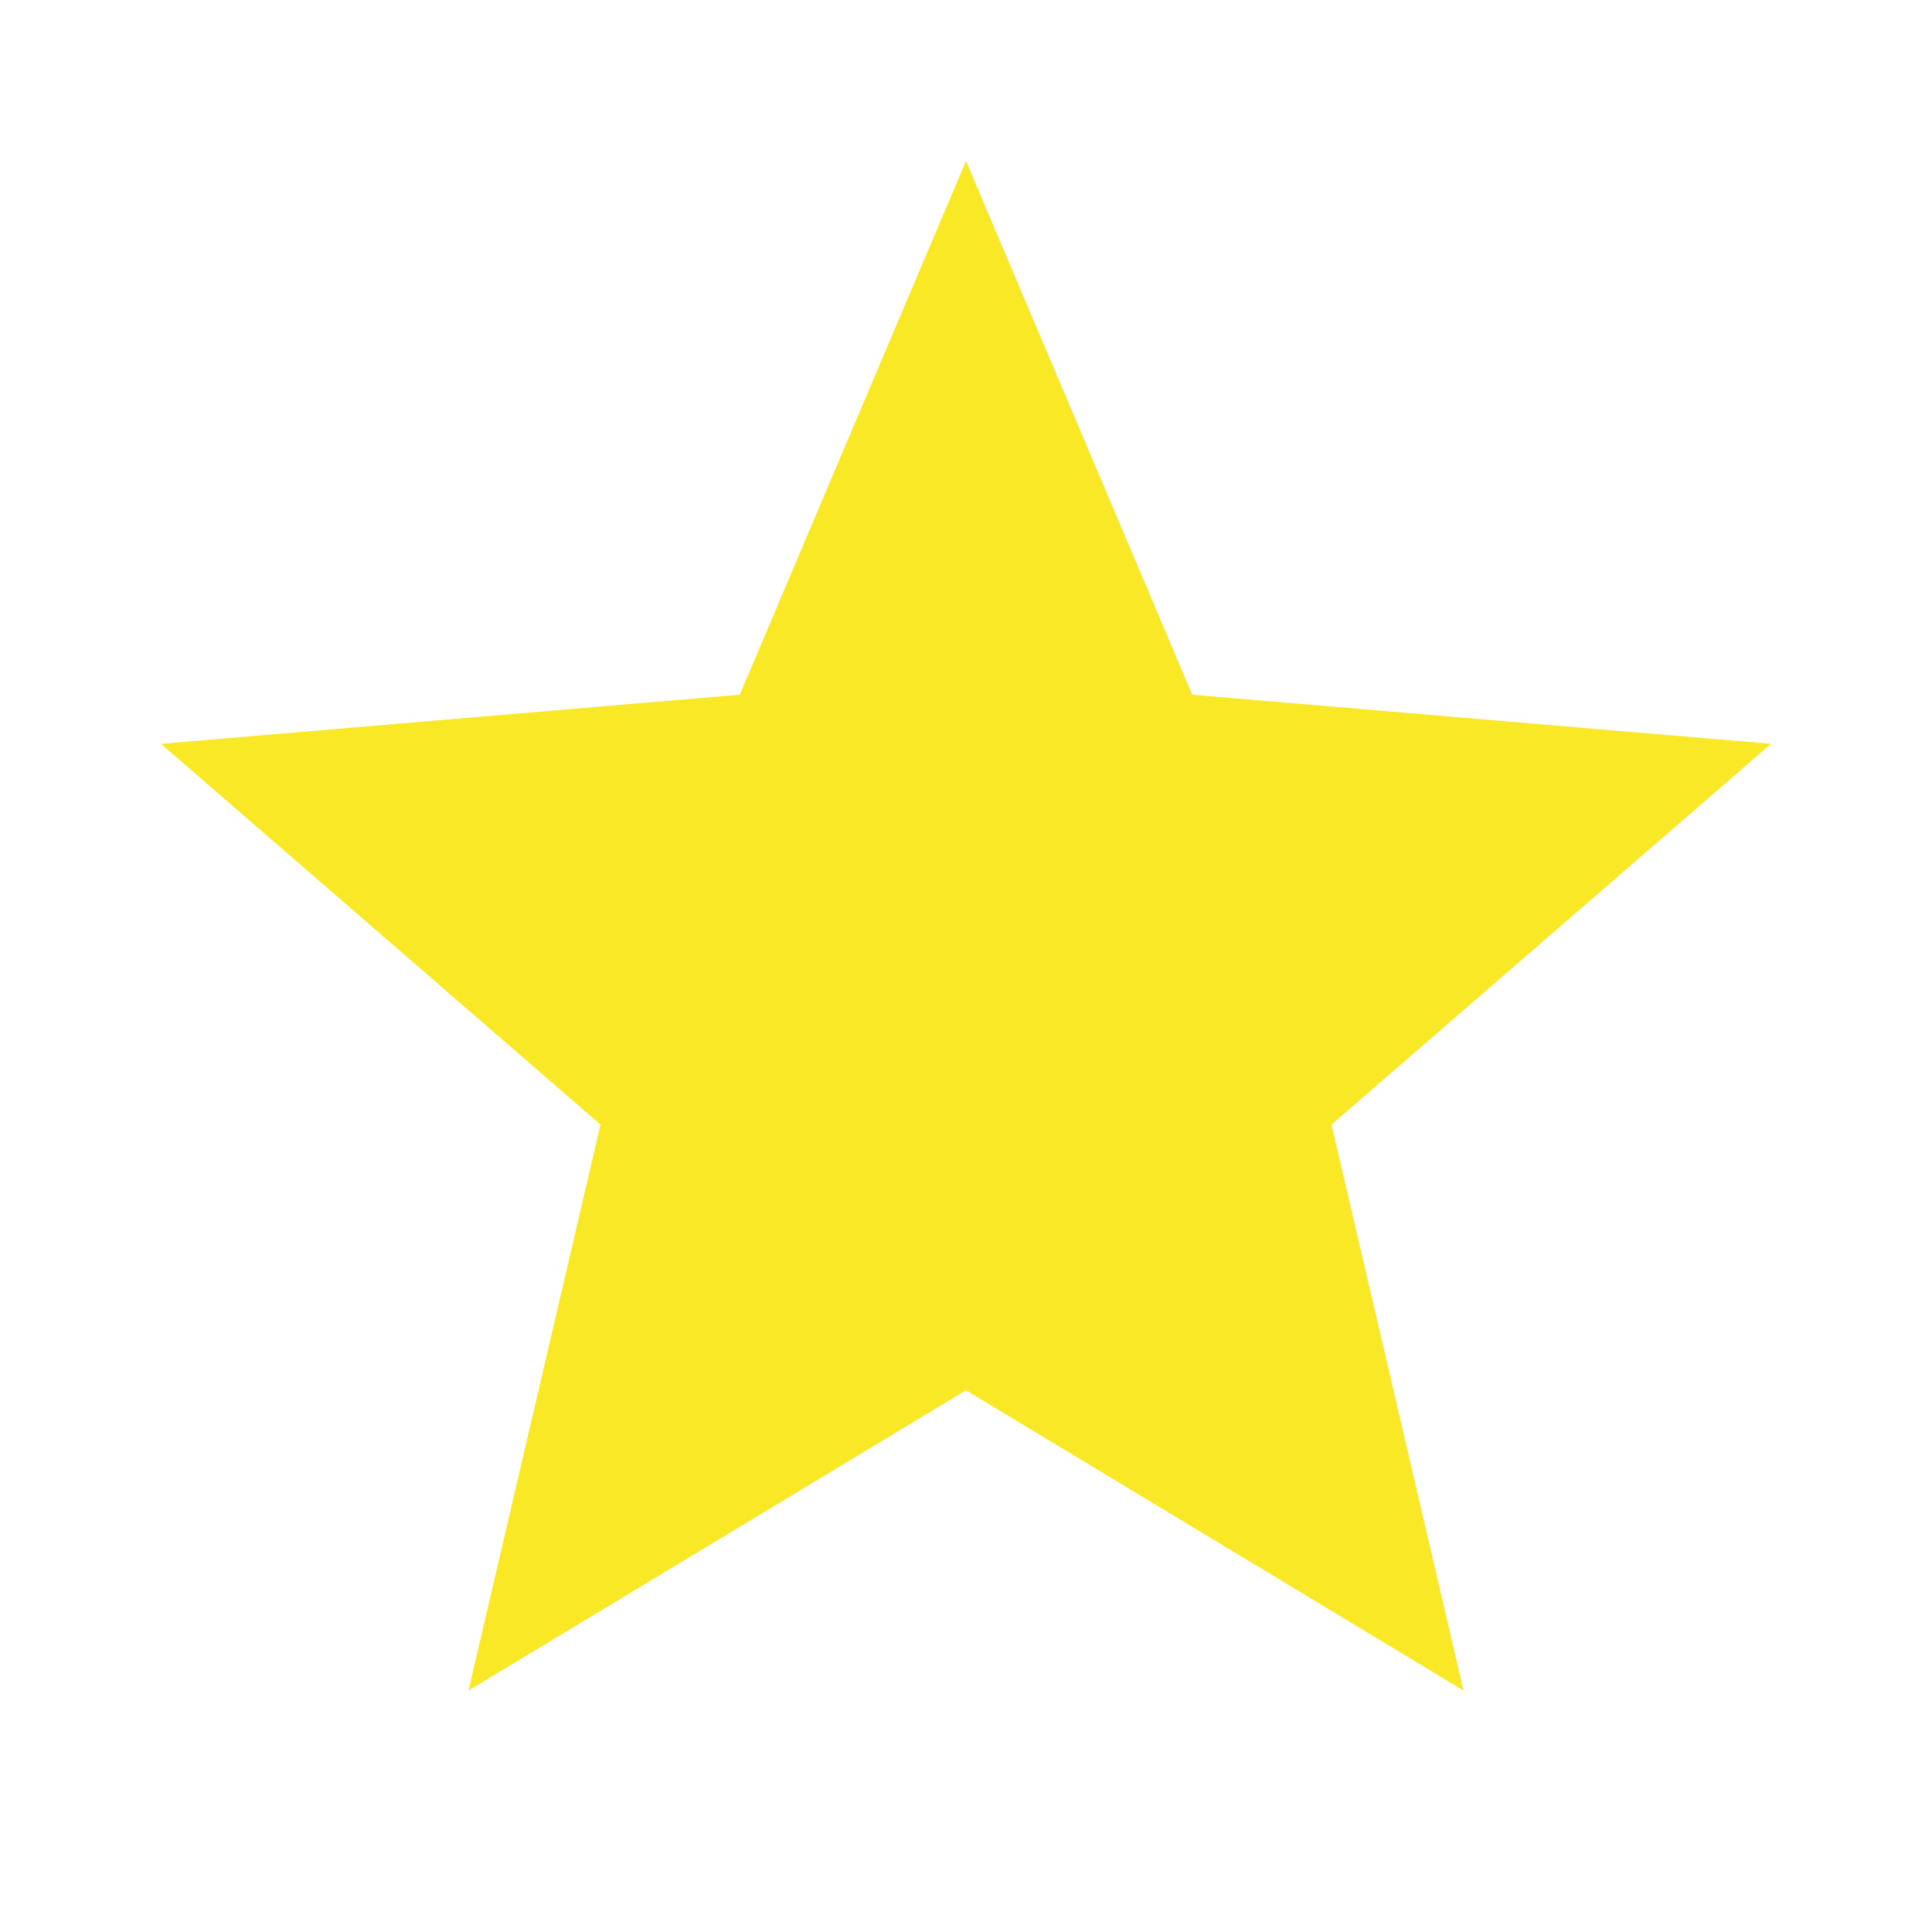
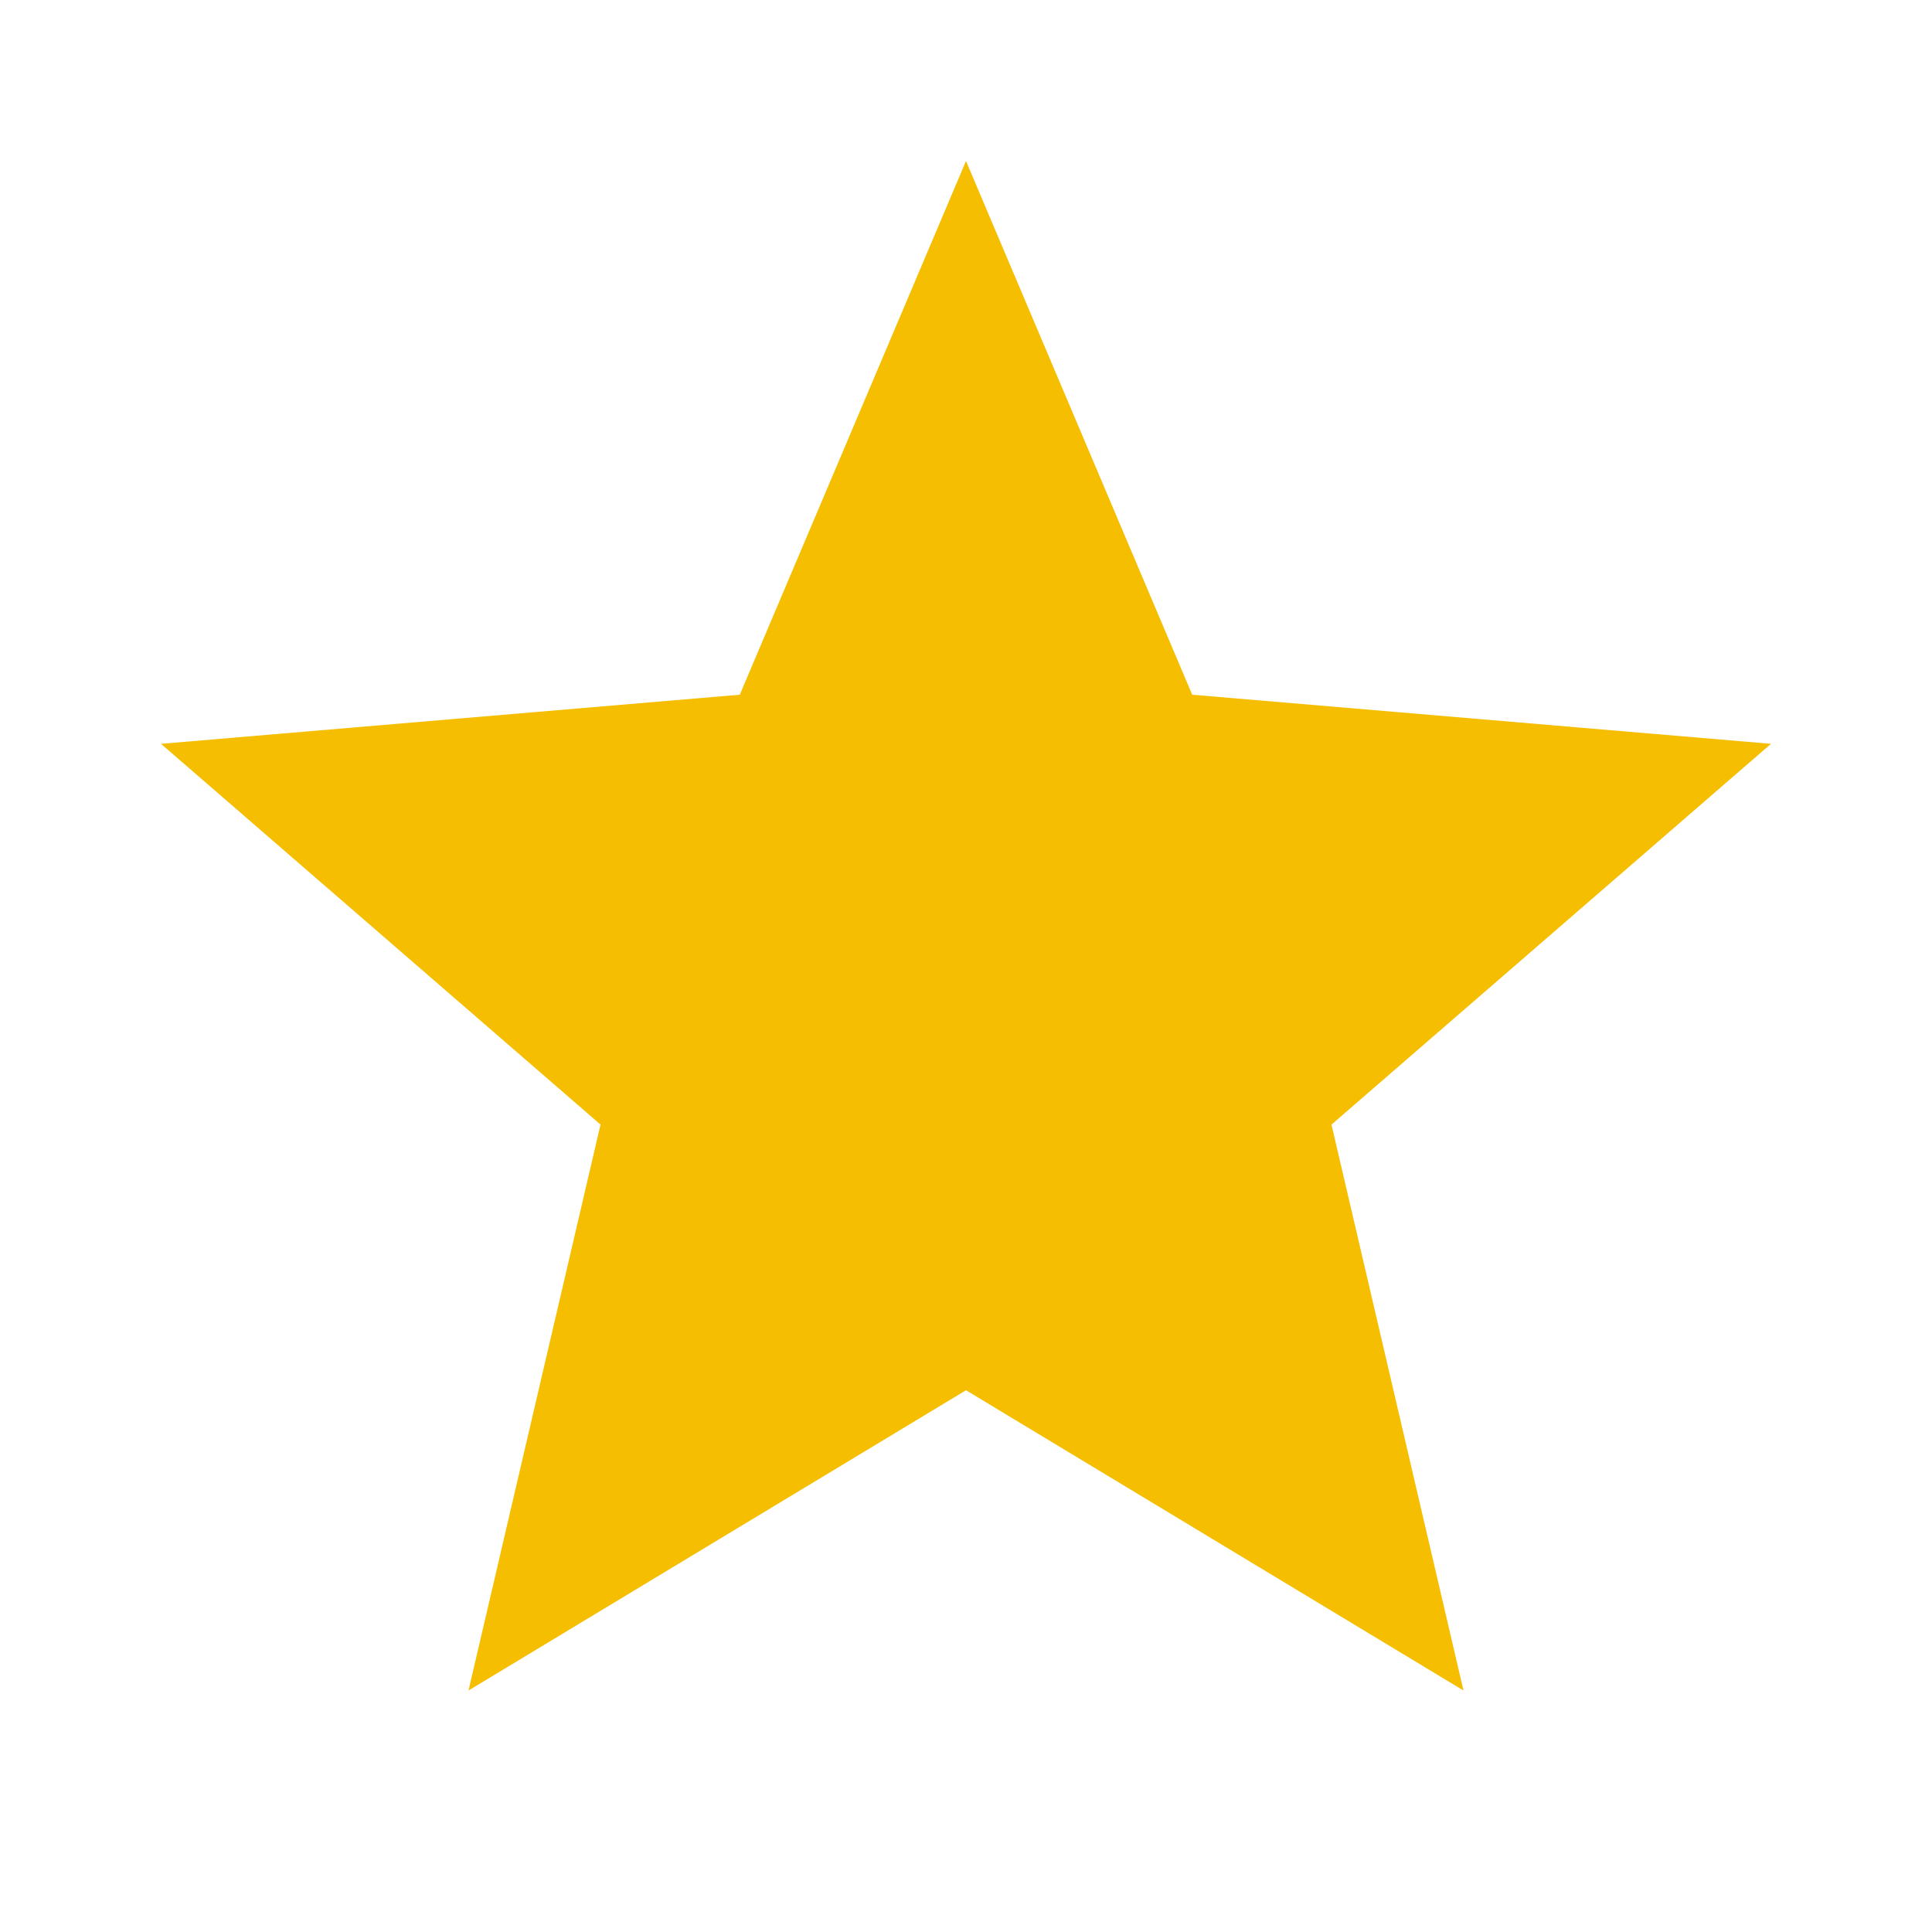
- <svg xmlns="http://www.w3.org/2000/svg" height="24px" viewBox="0 0 24 24" width="24px" fill="#f8e825">
+ <svg xmlns="http://www.w3.org/2000/svg" height="24px" viewBox="0 0 24 24" width="24px" fill="#f6be00">
  <path d="M0 0h24v24H0z" fill="none" />
  <path d="M0 0h24v24H0z" fill="none" />
  <path d="M12 17.27L18.18 21l-1.64-7.03L22 9.24l-7.19-.61L12 2 9.19 8.63 2 9.24l5.46 4.73L5.82 21z" />
</svg>
